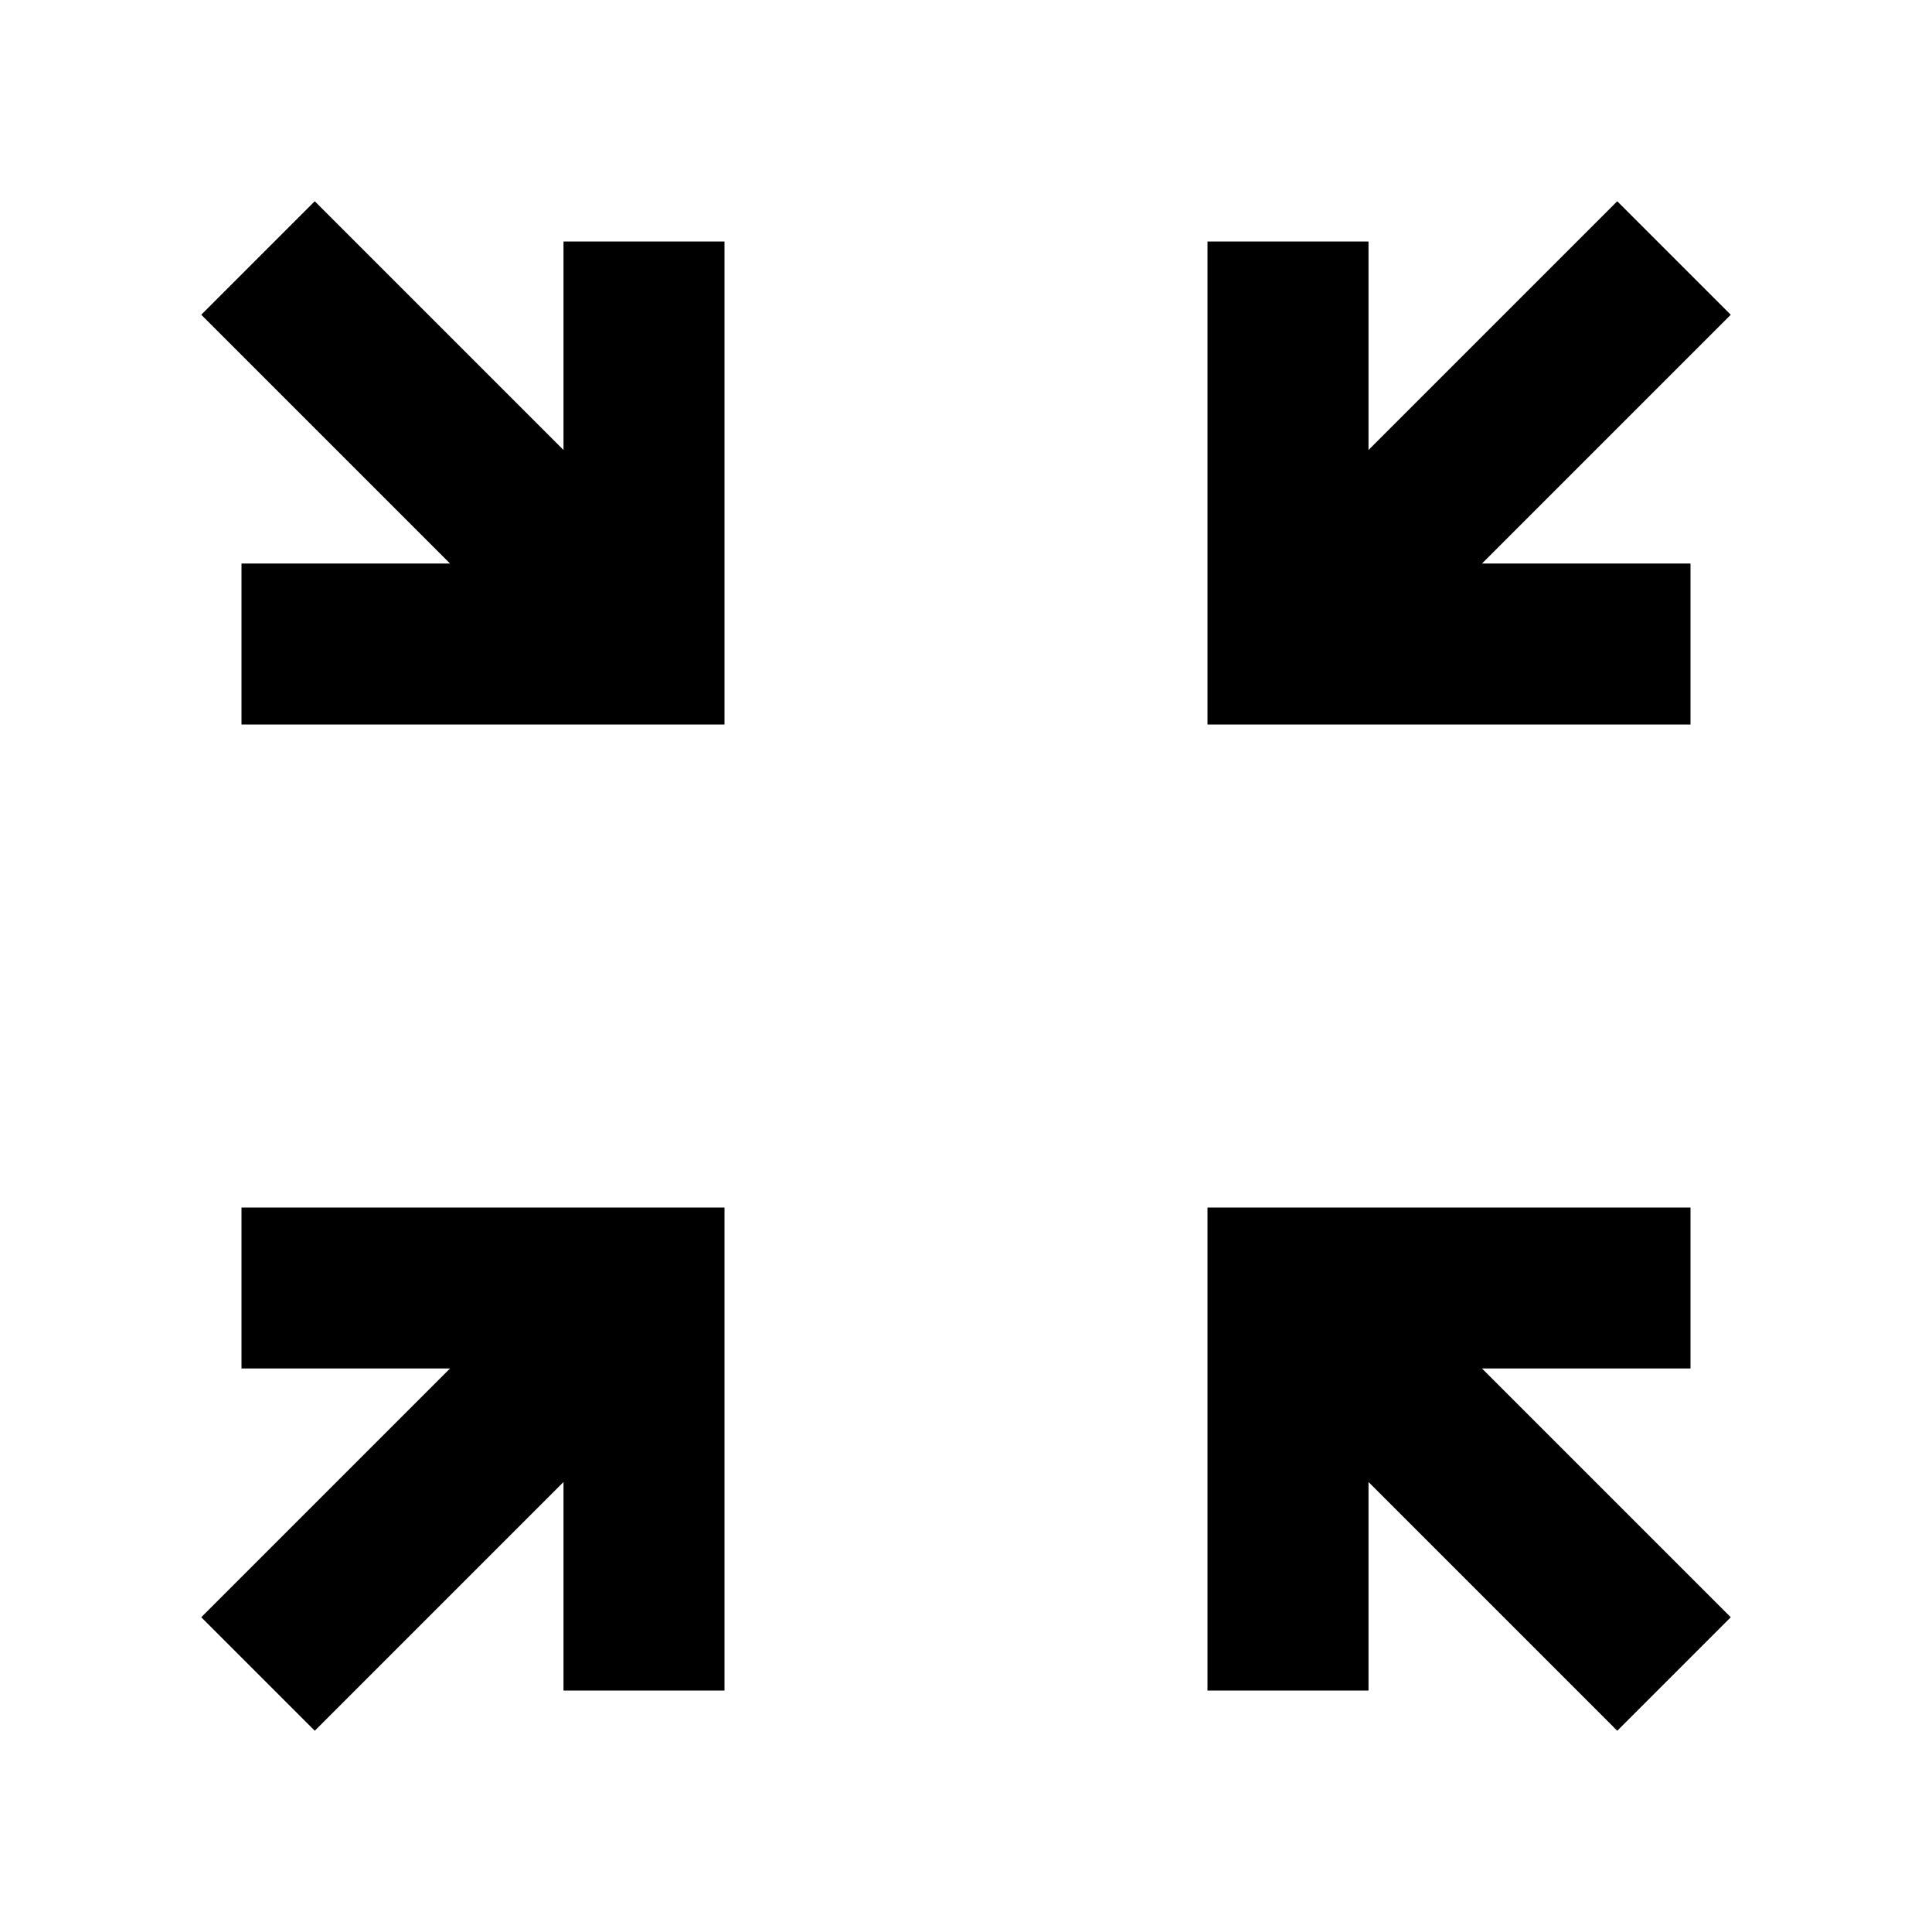
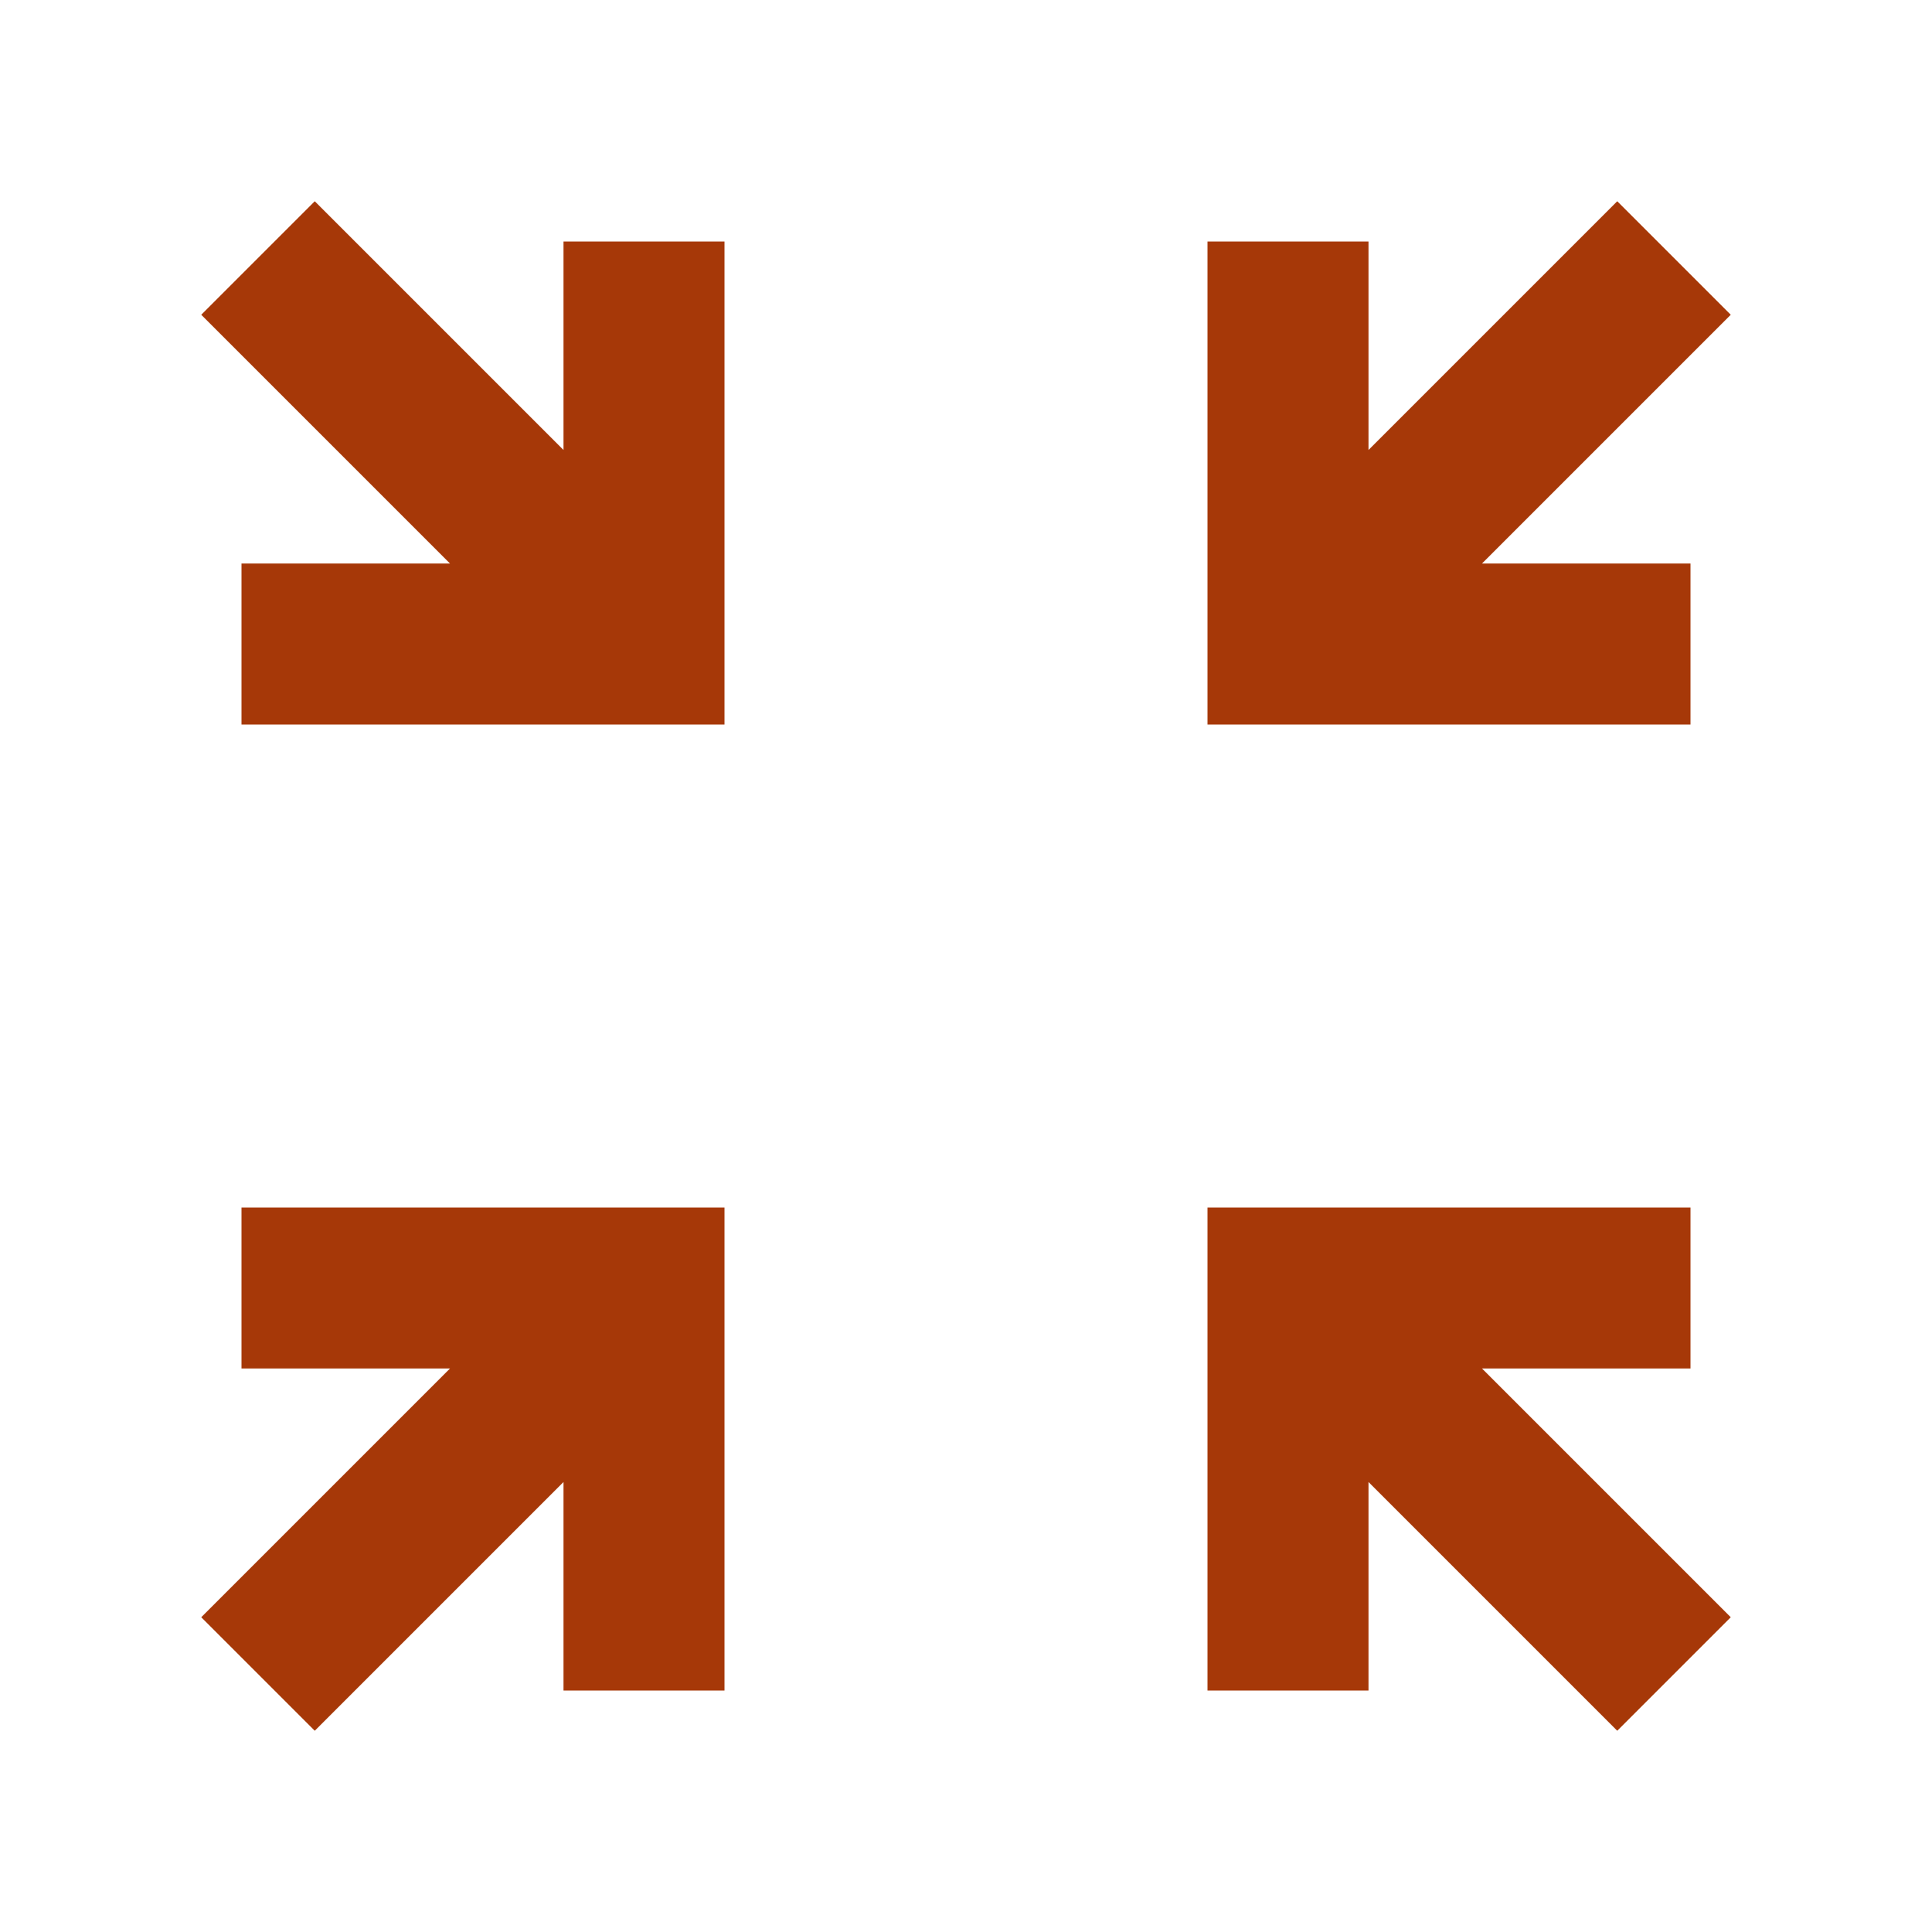
- <svg xmlns="http://www.w3.org/2000/svg" enable-background="new 0 0 24 24" height="24px" viewBox="0 0 24 24" width="24px" fill="#000000">
+ <svg xmlns="http://www.w3.org/2000/svg" enable-background="new 0 0 24 24" height="24px" viewBox="0 0 24 24" width="24px" fill="#a63808">
  <g>
    <rect fill="none" height="24" width="24" />
  </g>
  <g>
    <path d="M9,9l0-6L7,3l0,2.59L3.91,2.5L2.5,3.91L5.59,7L3,7l0,2L9,9z M21,9V7l-2.59,0l3.09-3.09L20.09,2.5L17,5.59V3l-2,0l0,6L21,9z M3,15l0,2h2.59L2.5,20.09l1.41,1.41L7,18.41L7,21h2l0-6L3,15z M15,15l0,6h2v-2.59l3.09,3.09l1.41-1.41L18.41,17H21v-2L15,15z" />
  </g>
</svg>
